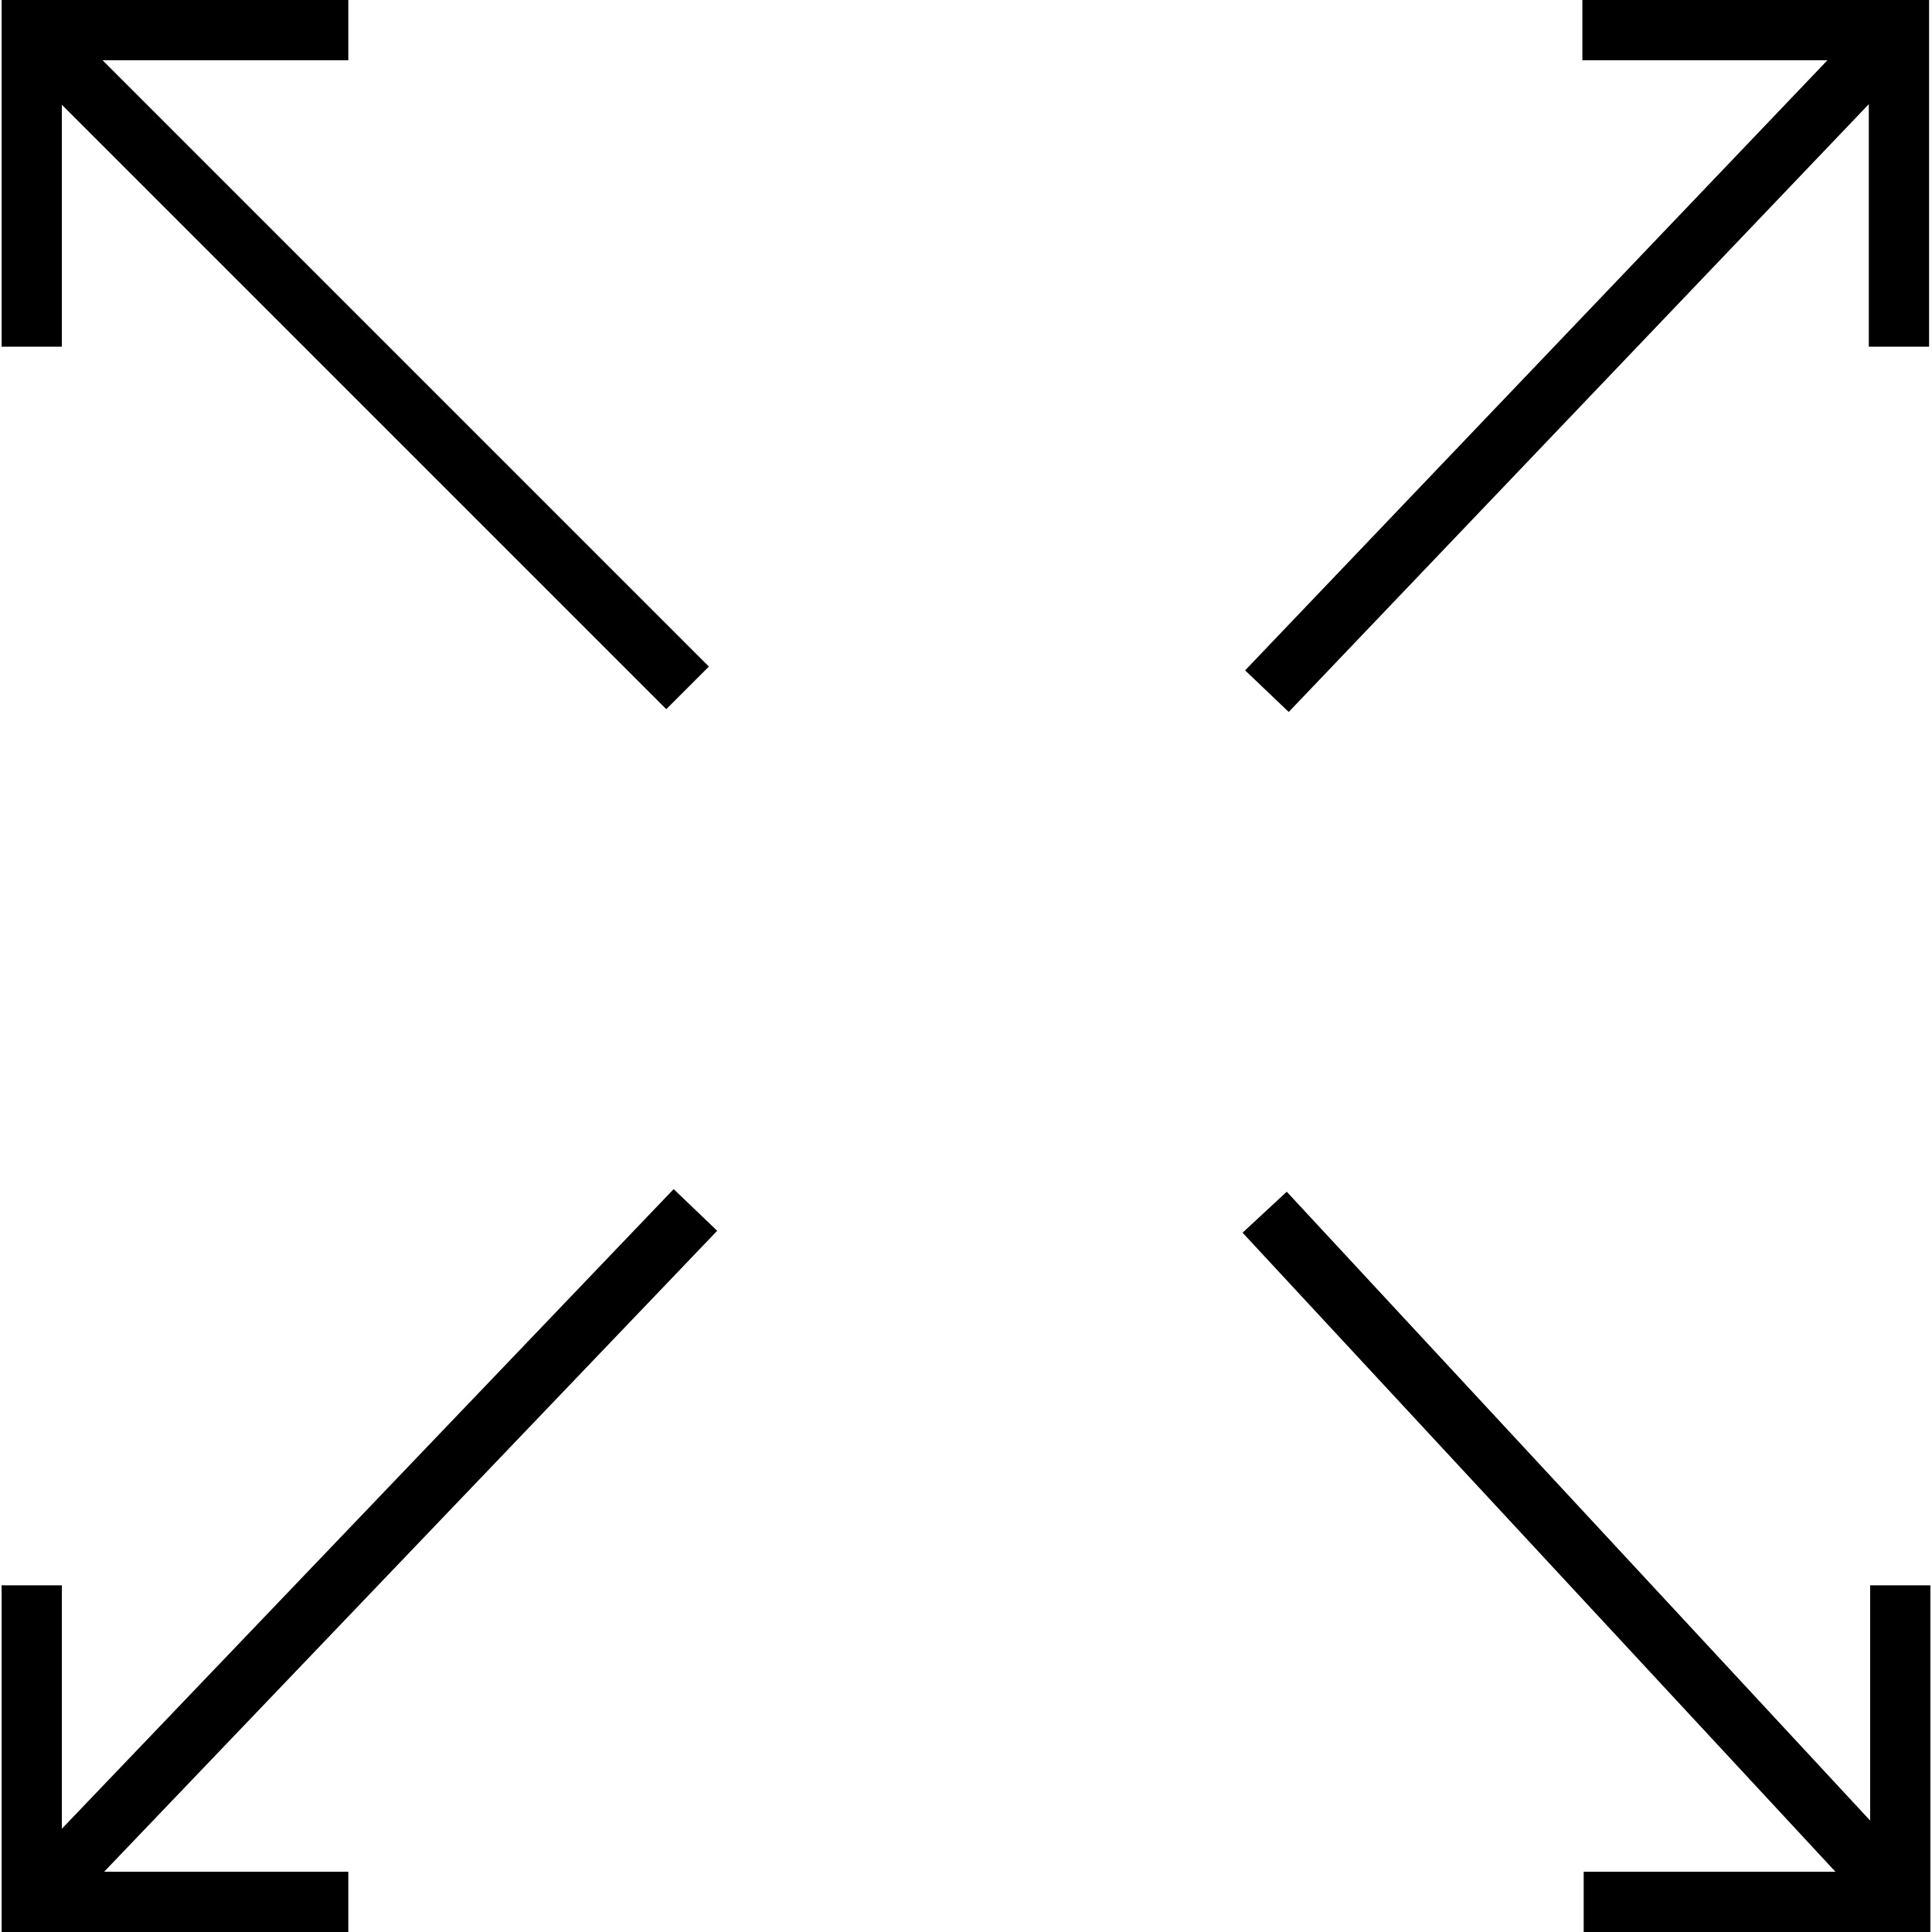
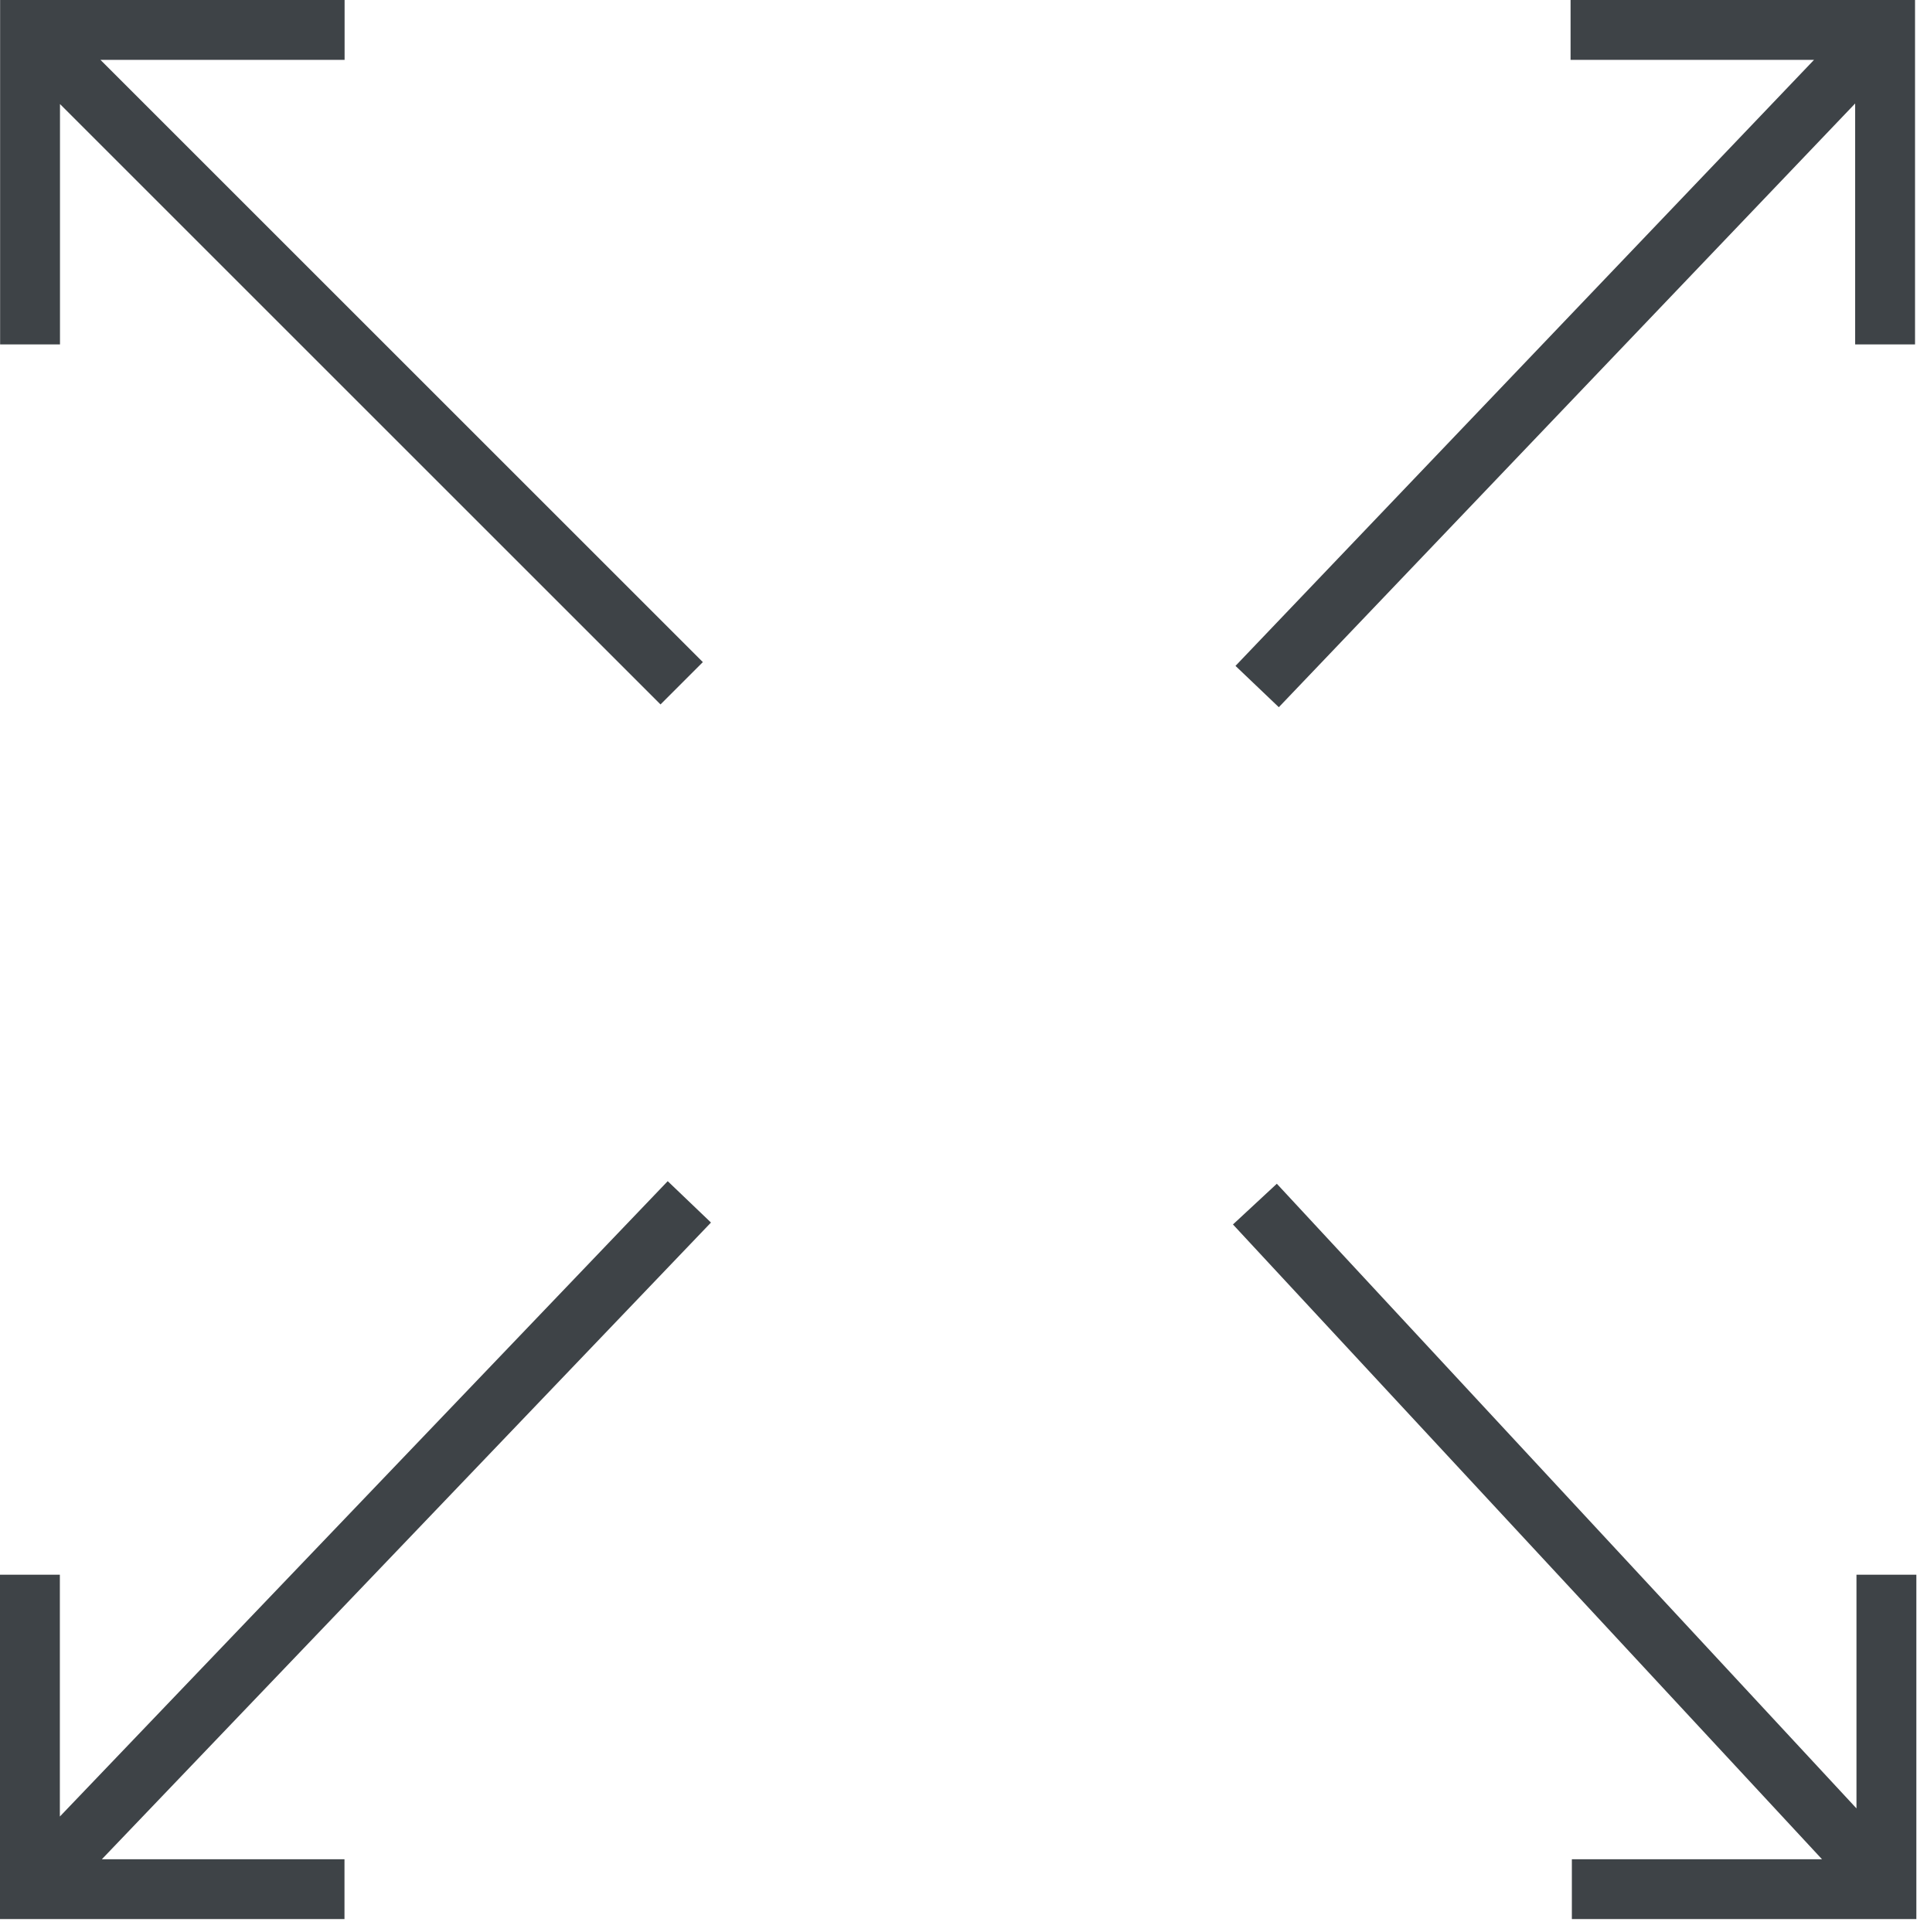
- <svg xmlns="http://www.w3.org/2000/svg" version="1.1" id="Capa_1" x="0px" y="0px" viewBox="0 0 490 490" style="enable-background:new 0 0 490 490;" xml:space="preserve">
-   <g>
-     <polygon points="401.326,0 401.326,15.283 463.475,15.283 315.79,170.02 326.849,180.571 473.975,26.42 473.975,87.931    489.258,87.931 489.258,0  " />
-     <polygon points="179.791,169.057 26.017,15.283 88.342,15.283 88.342,0 0.407,0 0.407,87.931 15.689,87.931 15.689,26.566    168.986,179.862  " />
-     <polygon points="181.896,312.153 170.852,301.586 15.689,463.812 15.689,402.069 0.407,402.069 0.407,490 88.342,490    88.342,474.717 26.409,474.717  " />
-     <polygon points="474.311,402.069 474.311,461.739 326.346,302.247 315.145,312.641 465.507,474.717 401.658,474.717 401.658,490    489.593,490 489.593,402.069  " />
-   </g>
-   <g>
- </g>
-   <g>
- </g>
-   <g>
- </g>
-   <g>
- </g>
-   <g>
- </g>
-   <g>
- </g>
-   <g>
- </g>
-   <g>
- </g>
-   <g>
- </g>
-   <g>
- </g>
-   <g>
- </g>
-   <g>
- </g>
-   <g>
- </g>
-   <g>
- </g>
-   <g>
- </g>
+ <svg xmlns="http://www.w3.org/2000/svg" width="121" height="122" viewBox="0 0 121 122" fill="none">
+   <path d="M99.153 0V3.78H114.523L77.999 42.049L80.734 44.658L117.12 6.534V21.747H120.9V0H99.153Z" fill="#3E4347" />
+   <path d="M44.372 41.81L6.341 3.78H21.755V0H0.007V21.747H3.787V6.57L41.7 44.483L44.372 41.81Z" fill="#3E4347" />
+   <path d="M44.885 77.2L42.154 74.587L3.779 114.708V99.438H0V121.184H21.748V117.405H6.431L44.885 77.2Z" fill="#3E4347" />
+   <path d="M117.203 99.438V114.195L80.609 74.75L77.839 77.321L115.026 117.405H99.235V121.184H120.983V99.438H117.203Z" fill="#3E4347" />
</svg>
